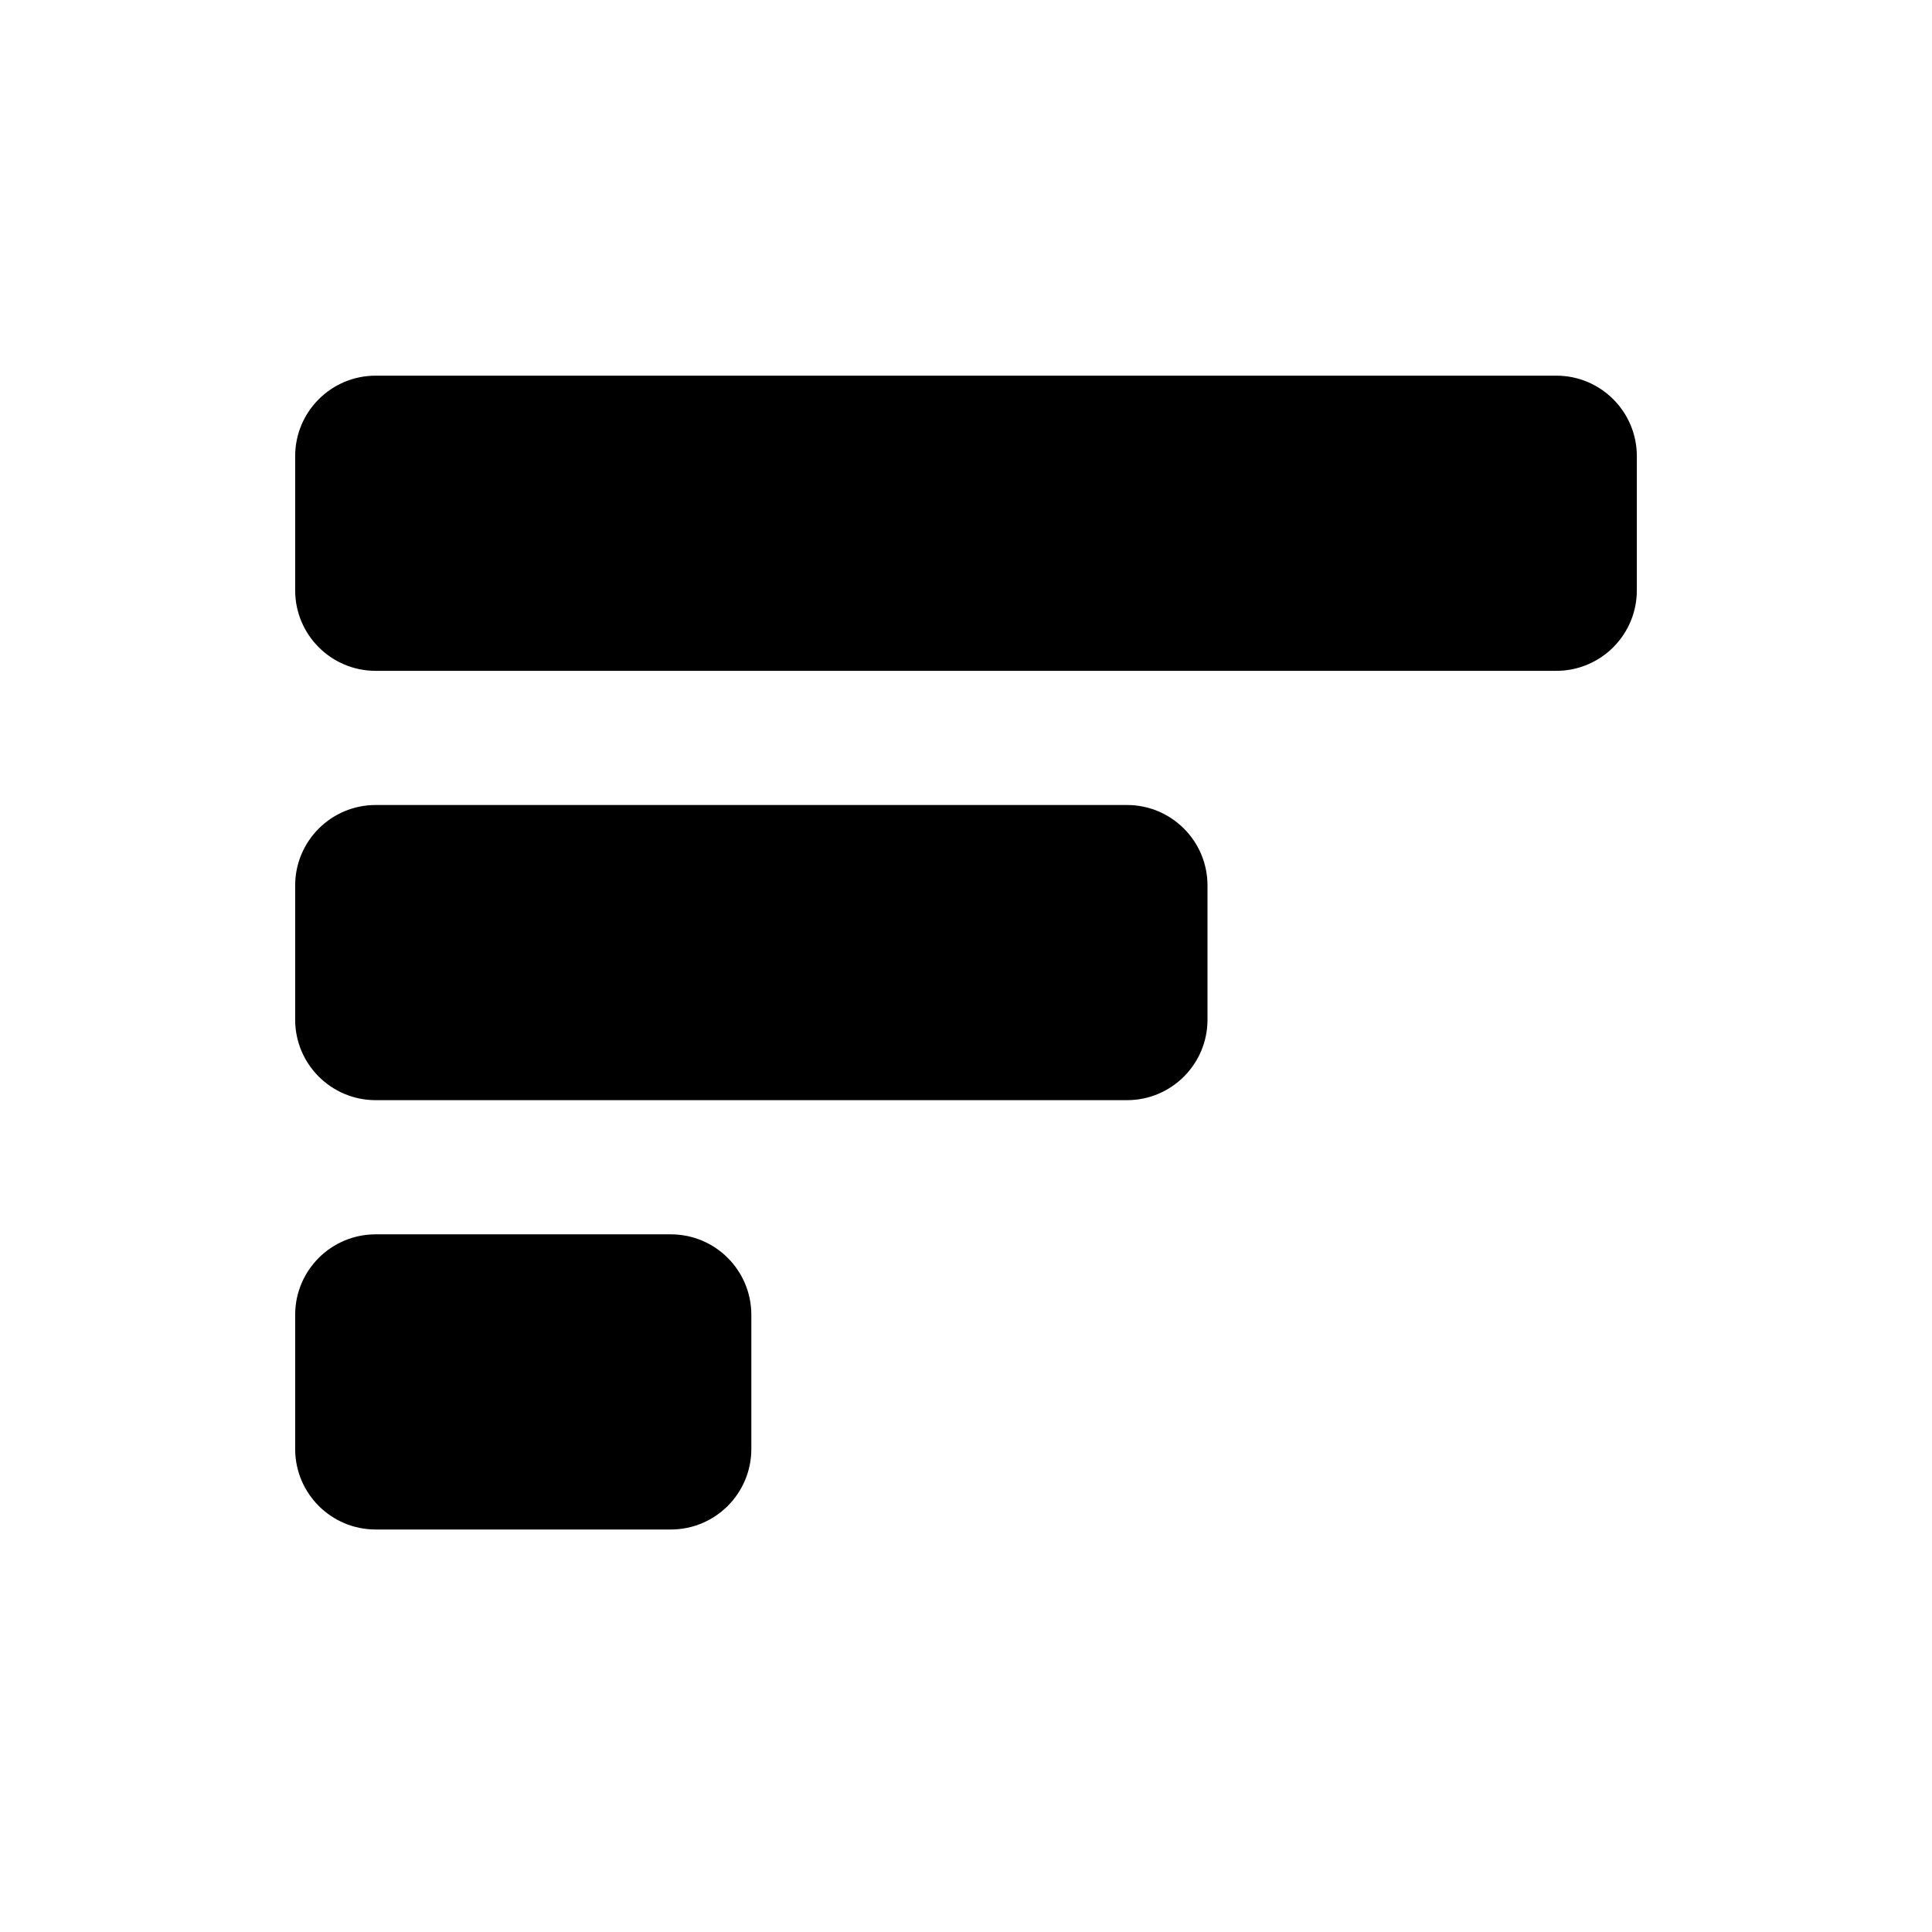
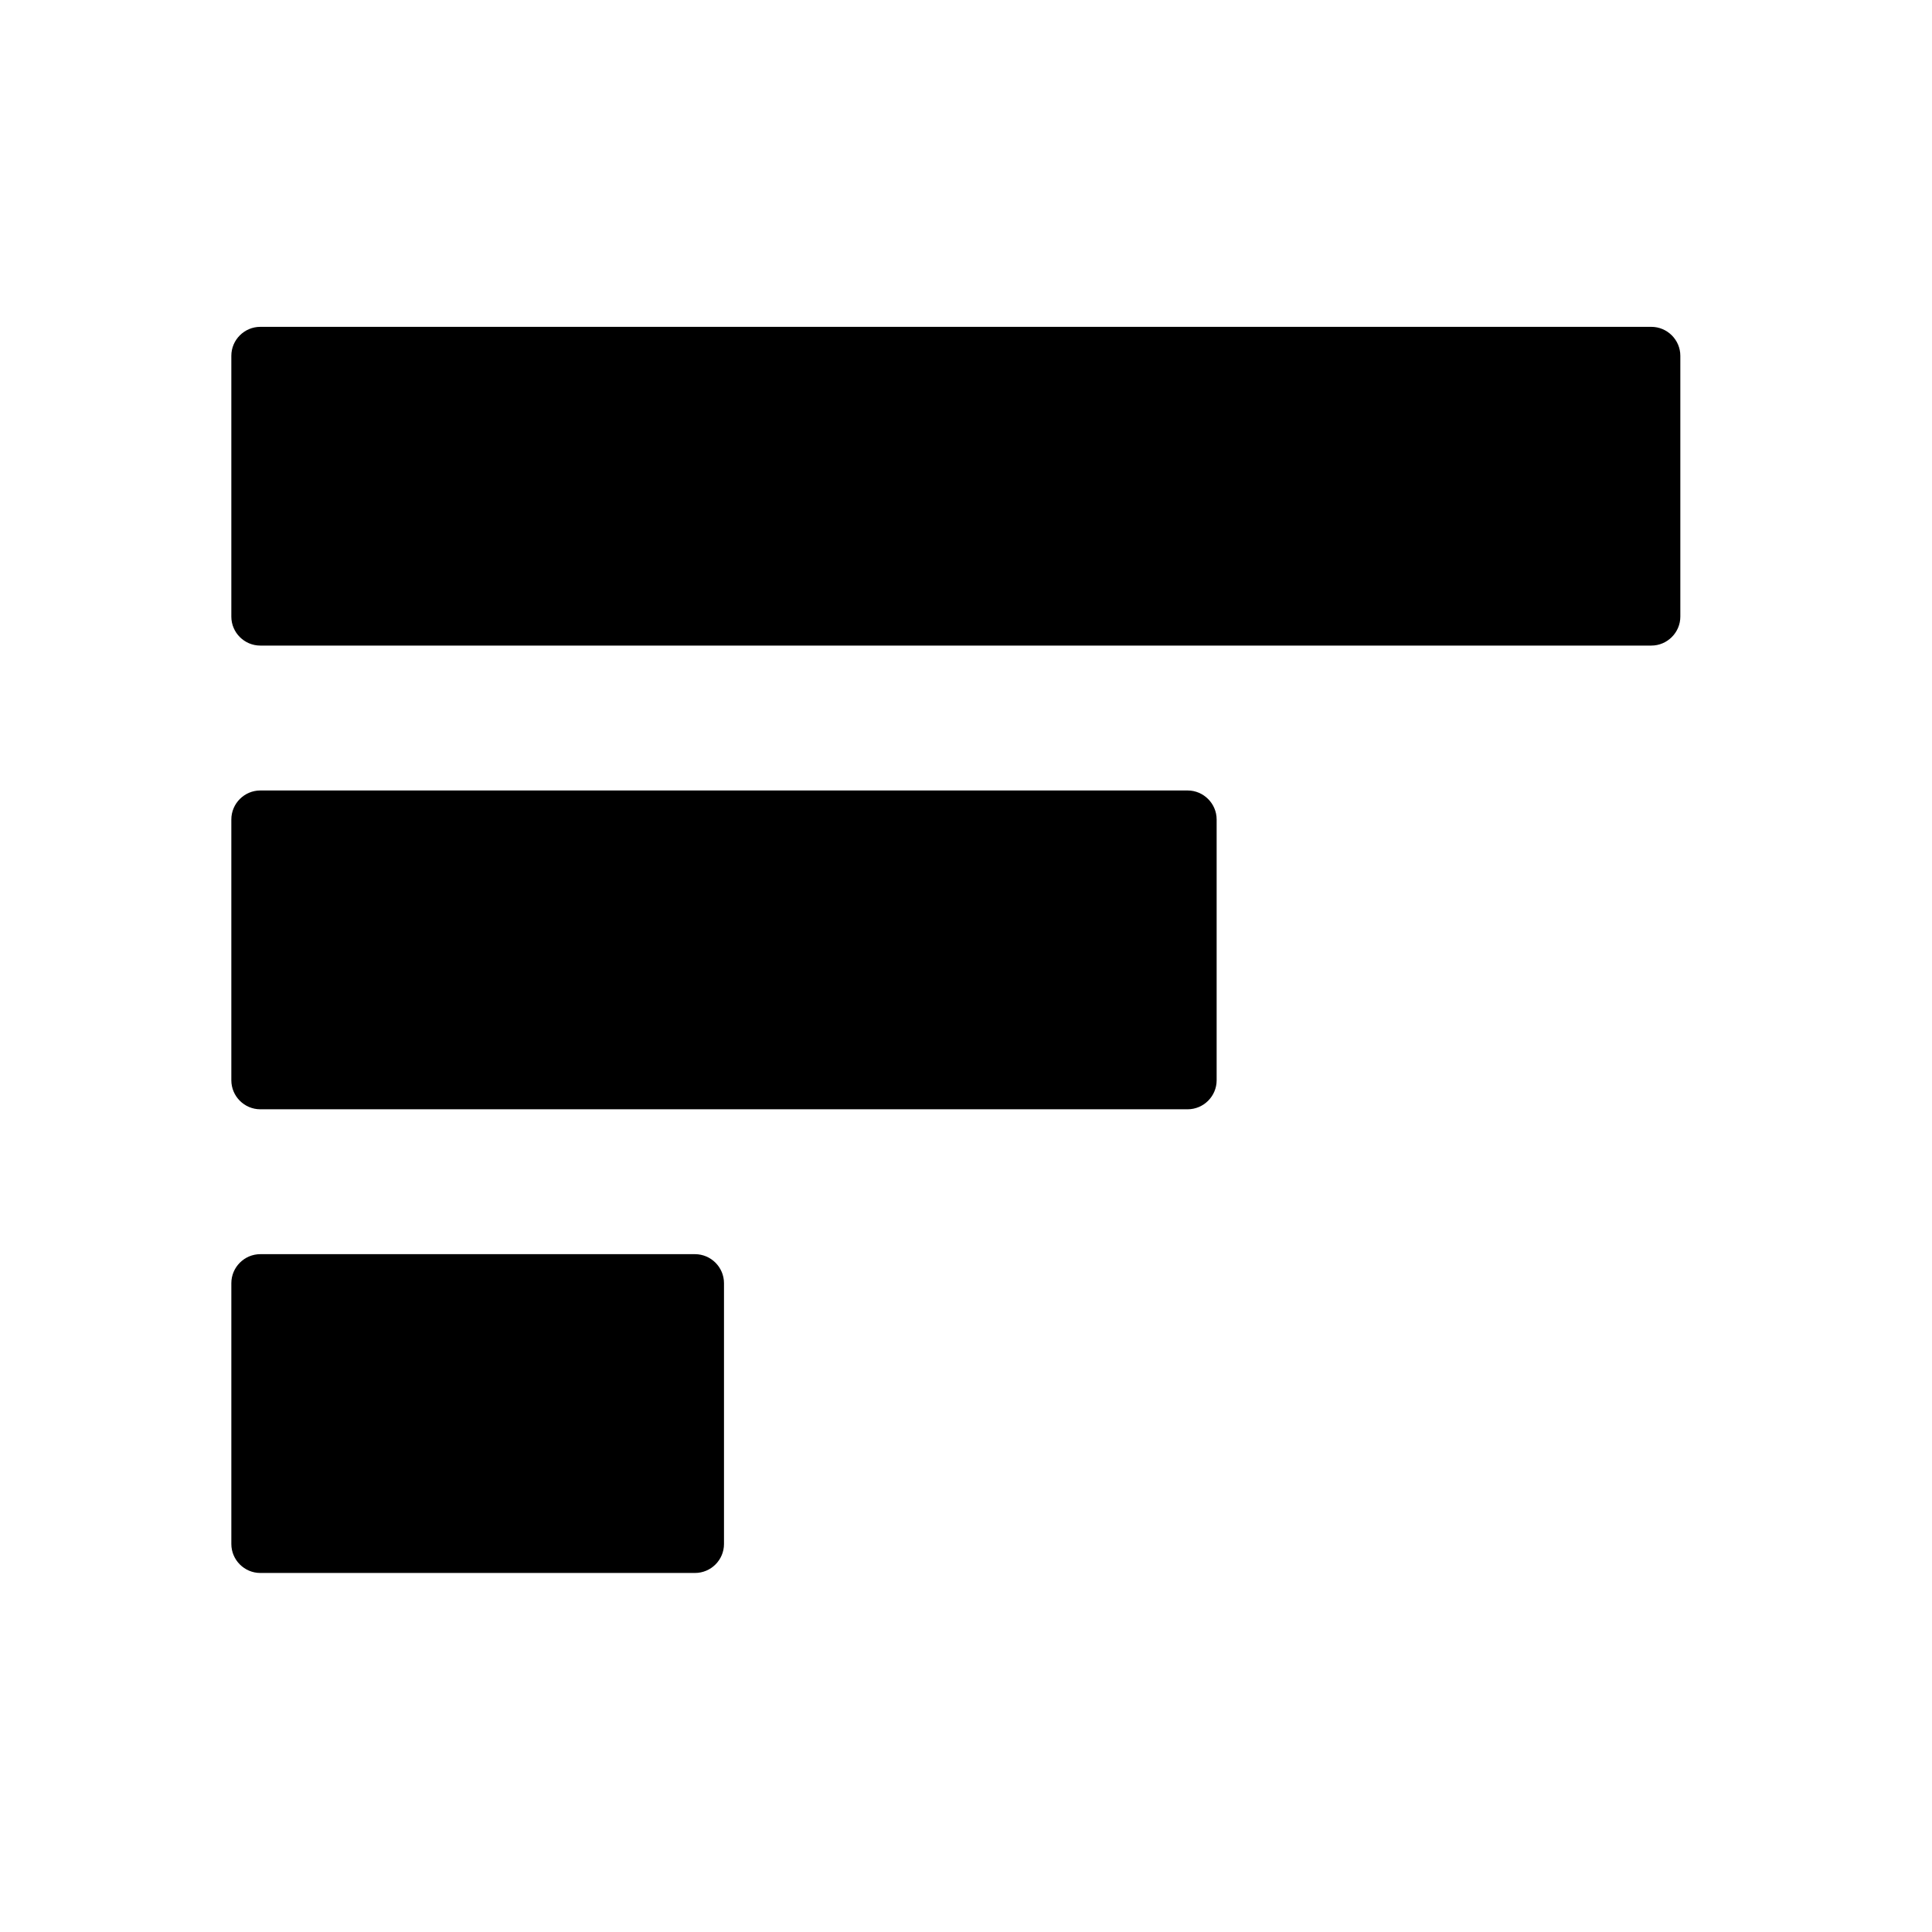
- <svg xmlns="http://www.w3.org/2000/svg" version="1.1" x="0px" y="0px" width="480px" height="480px" viewBox="0 0 480 480" style="enable-background:new 0 0 480 480;" xml:space="preserve">
-   <path style="fill-rule:evenodd;clip-rule:evenodd;" d="M386.667,93.333H93.333c-11.045,0-20,8.952-20,20v33.334   c0,11.048,8.955,20,20,20h293.334c11.041,0,20-8.952,20-20v-33.334C406.667,102.285,397.708,93.333,386.667,93.333z M280,200   H93.333c-11.045,0-20,8.952-20,20v33.333c0,11.049,8.955,20,20,20H280c11.042,0,20-8.951,20-20V220   C300,208.952,291.042,200,280,200z M166.667,306.667H93.333c-11.045,0-20,8.951-20,20V360c0,11.048,8.955,20,20,20h73.334   c11.045,0,20-8.952,20-20v-33.333C186.667,315.618,177.712,306.667,166.667,306.667z" />
+ <svg xmlns="http://www.w3.org/2000/svg" version="1.1" baseProfile="tiny" x="0px" y="0px" width="480px" height="480px" viewBox="0 0 480 480" xml:space="preserve">
+   <g id="sort_by_size">
+     <path d="M417.473,153.204c0,3.952-3.25,7.188-7.201,7.188H64.668c-3.953,0-7.193-3.235-7.193-7.188V88.392   c0-3.952,3.24-7.188,7.193-7.188h345.604c3.951,0,7.201,3.235,7.201,7.188V153.204z" />
+     <path d="M302.272,268.393c0,3.97-3.25,7.205-7.205,7.205H64.668c-3.953,0-7.193-3.235-7.193-7.205v-64.795   c0-3.957,3.24-7.205,7.193-7.205h230.398c3.955,0,7.205,3.248,7.205,7.205V268.393z" />
+     <path d="M179.874,383.594c0,3.97-3.236,7.205-7.205,7.205h-108c-3.953,0-7.193-3.235-7.193-7.205v-64.795   c0-3.952,3.24-7.205,7.193-7.205h108c3.969,0,7.205,3.253,7.205,7.205V383.594z" />
+   </g>
</svg>
